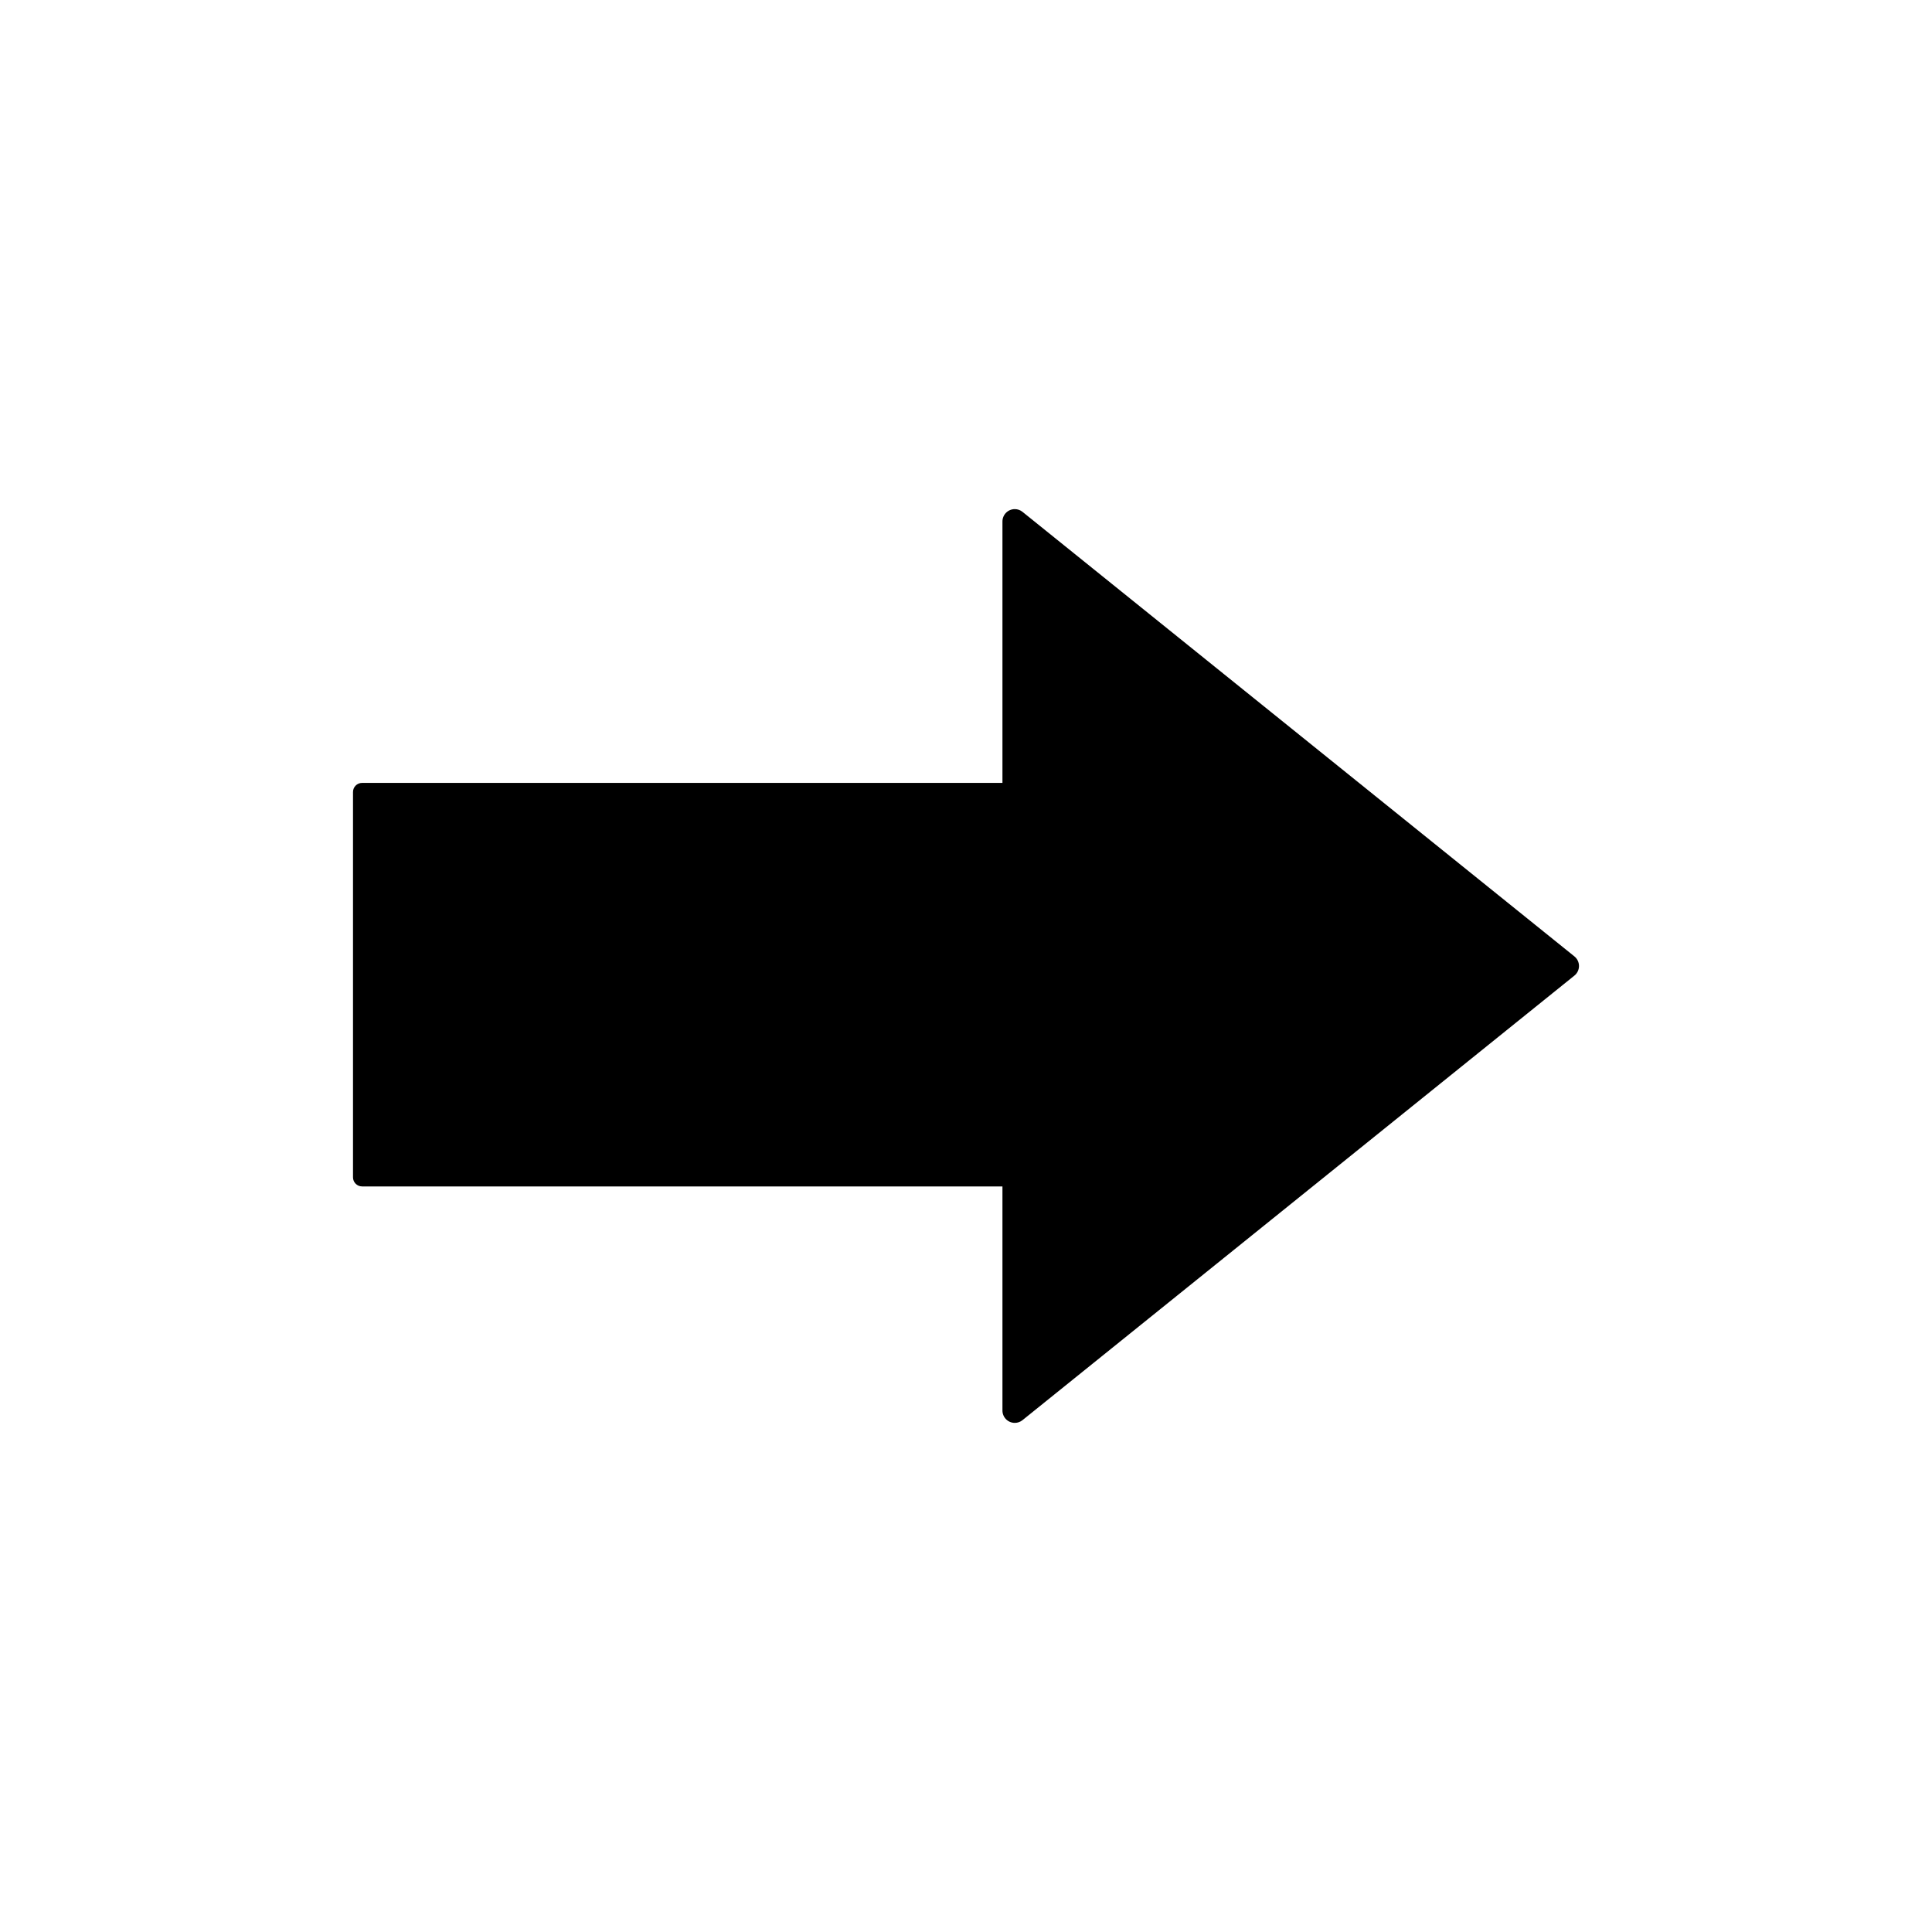
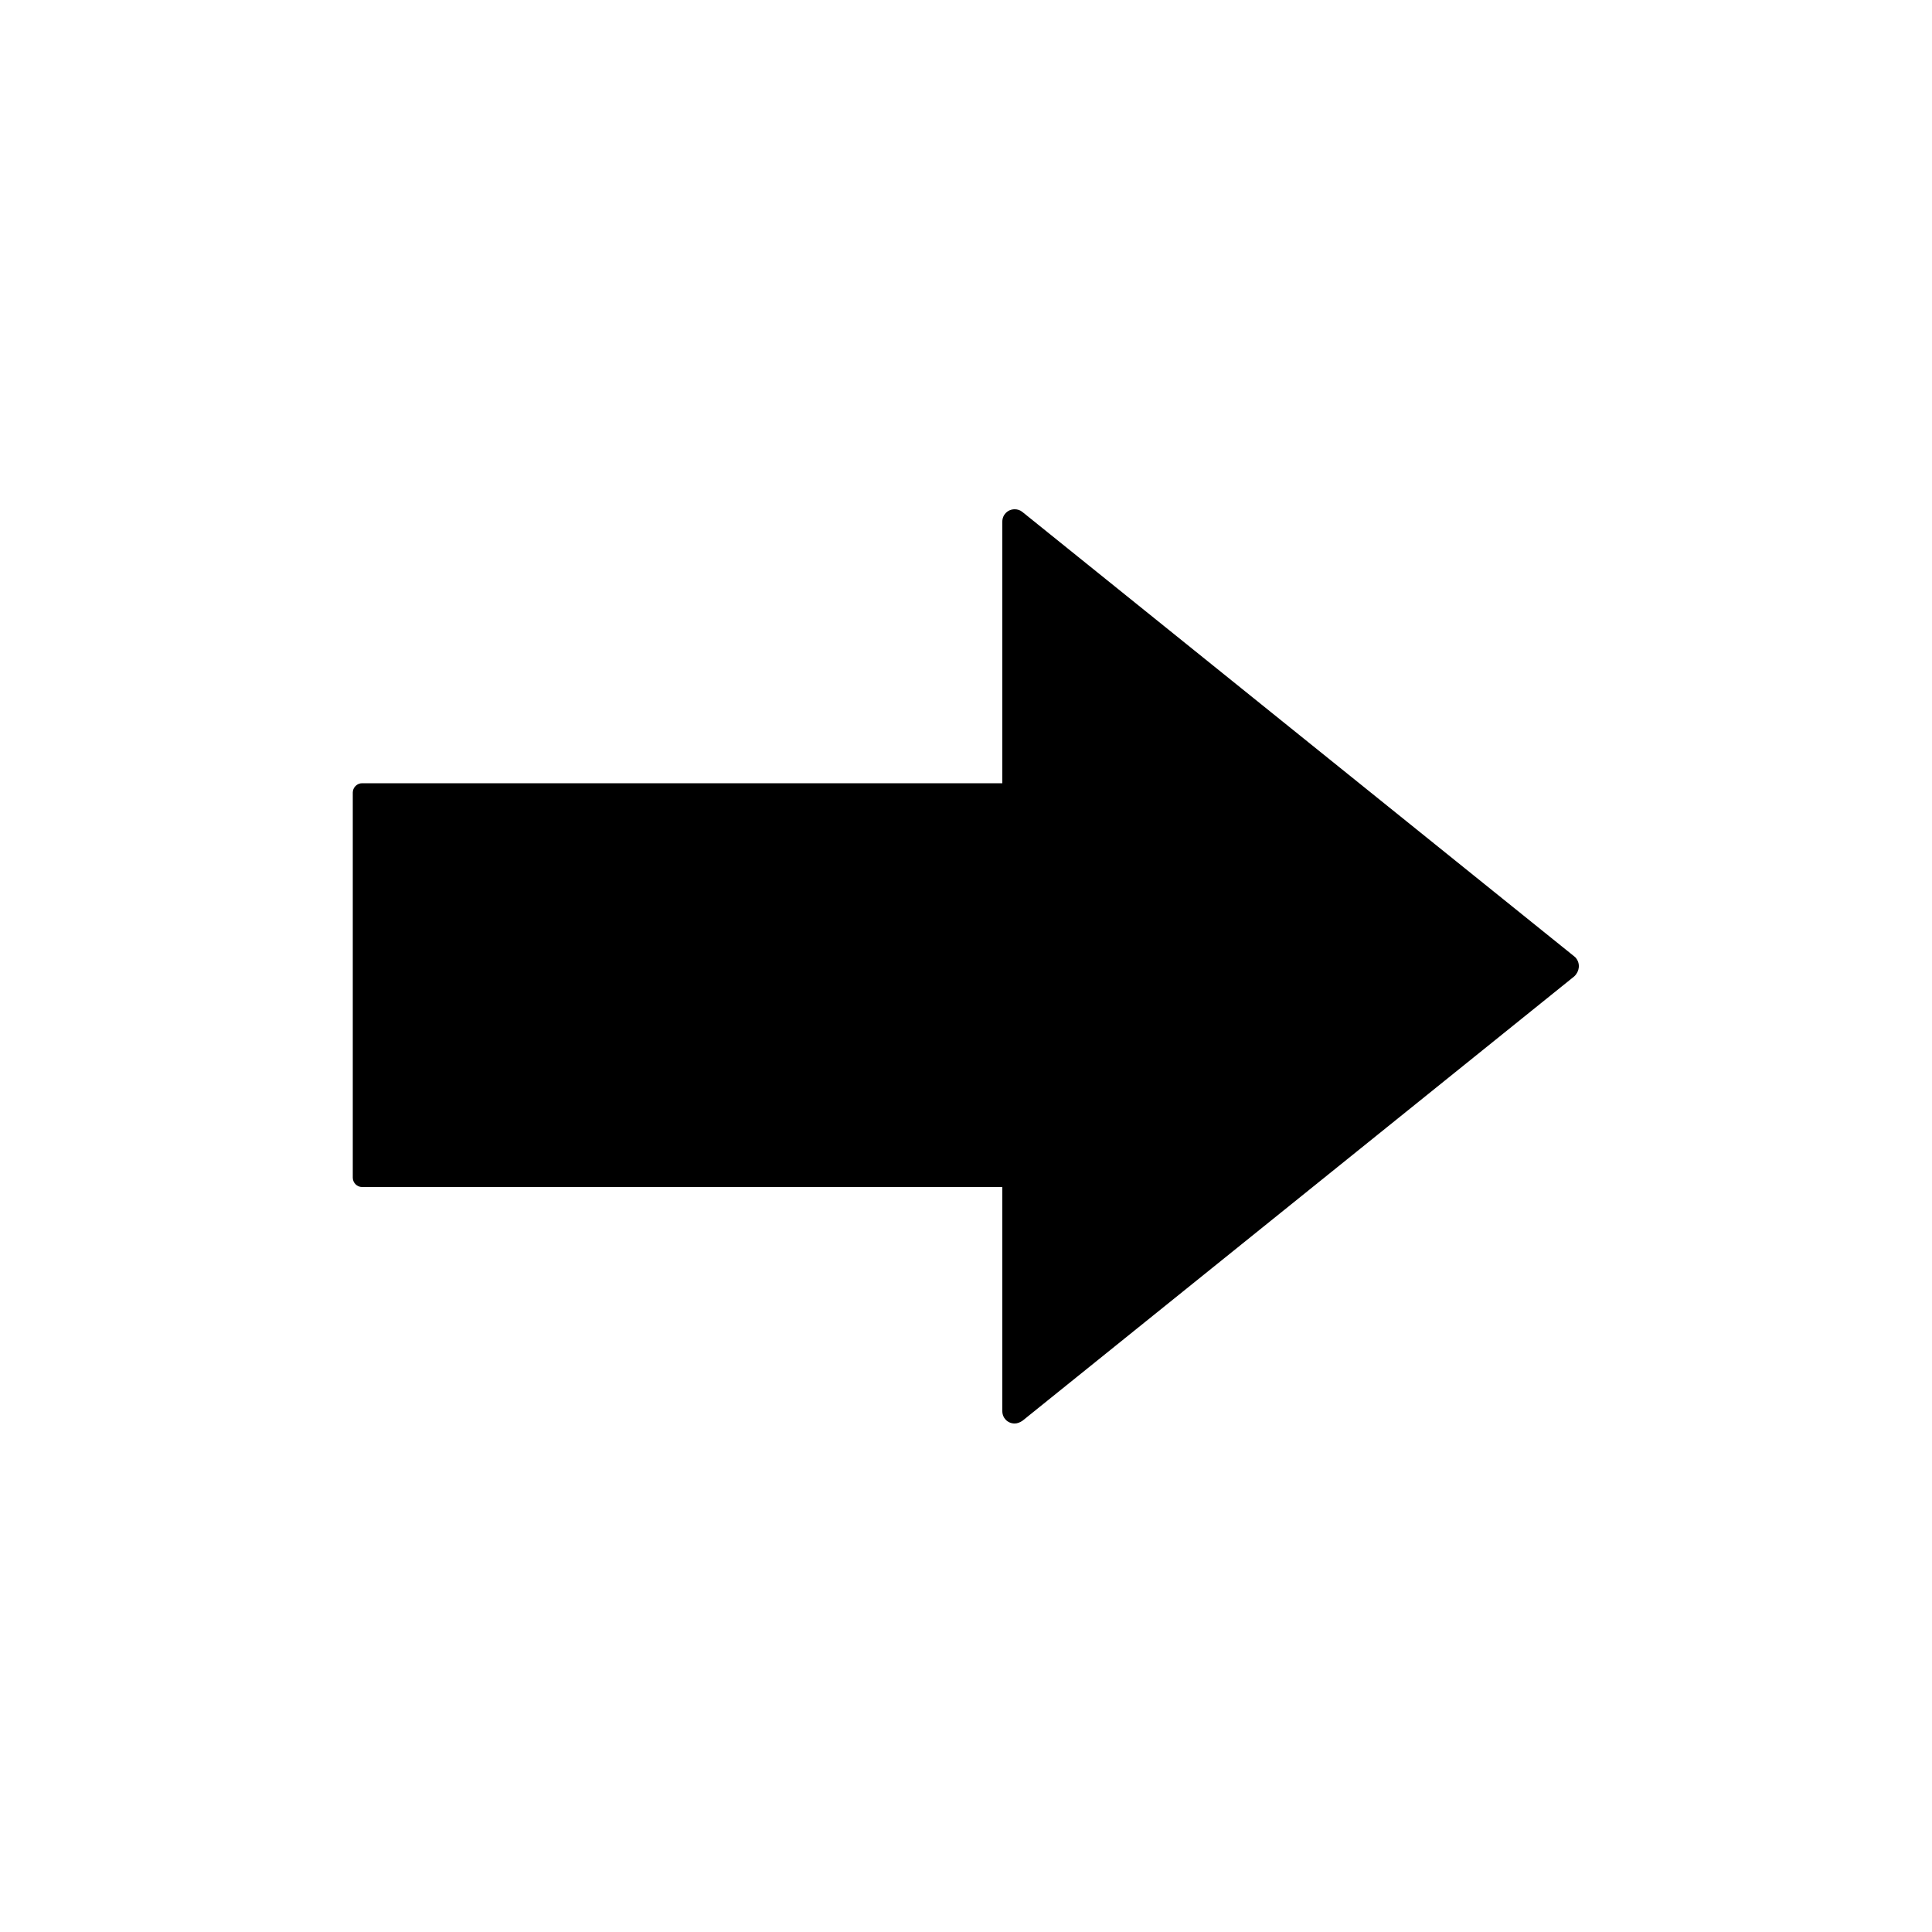
- <svg xmlns="http://www.w3.org/2000/svg" width="500" height="500" viewBox="0 0 500 500">
-   <g>
-     <g>
-       <rect x="106.858" y="218.113" width="148.972" height="73.434" />
-       <path d="M240.33,233.613v42.434H122.358V233.613H240.33m28.644-31H93.714a2.356,2.356,0,0,0-2.356,2.356v99.722a2.356,2.356,0,0,0,2.356,2.356h175.26a2.356,2.356,0,0,0,2.356-2.356V204.969a2.356,2.356,0,0,0-2.356-2.356Z" />
-     </g>
-     <g>
-       <polygon points="274.932 160.674 385.83 250 274.932 339.326 274.932 160.674" />
-       <path d="M290.432,193.062,361.121,250l-70.689,56.938V193.062m-27.79-61.3a3.196,3.196,0,0,0-3.21,3.201V365.038a3.196,3.196,0,0,0,3.21,3.201,3.145,3.145,0,0,0,1.989-.713L407.451,252.488a3.195,3.195,0,0,0,0-4.976L264.631,132.474a3.145,3.145,0,0,0-1.989-.713Z" />
-     </g>
-   </g>
+ <svg xmlns="http://www.w3.org/2000/svg" version="1.1" id="Layer_1" x="0px" y="0px" viewBox="0 0 500 500" style="enable-background:new 0 0 500 500;" xml:space="preserve">
+   <path d="M407.9,248c-0.1-0.2-0.3-0.3-0.5-0.5l-142.8-115c-0.6-0.5-1.3-0.7-2-0.7l0,0c-1.8,0-3.2,1.4-3.2,3.2l0,0v67.7H93.7  c-1.3,0-2.4,1.1-2.4,2.4v99.7c0,1.3,1.1,2.4,2.4,2.4l0,0h165.7v58c0,1.8,1.4,3.2,3.2,3.2l0,0c0.7,0,1.4-0.3,2-0.7l142.8-115  C408.8,251.4,409,249.4,407.9,248z" />
</svg>
